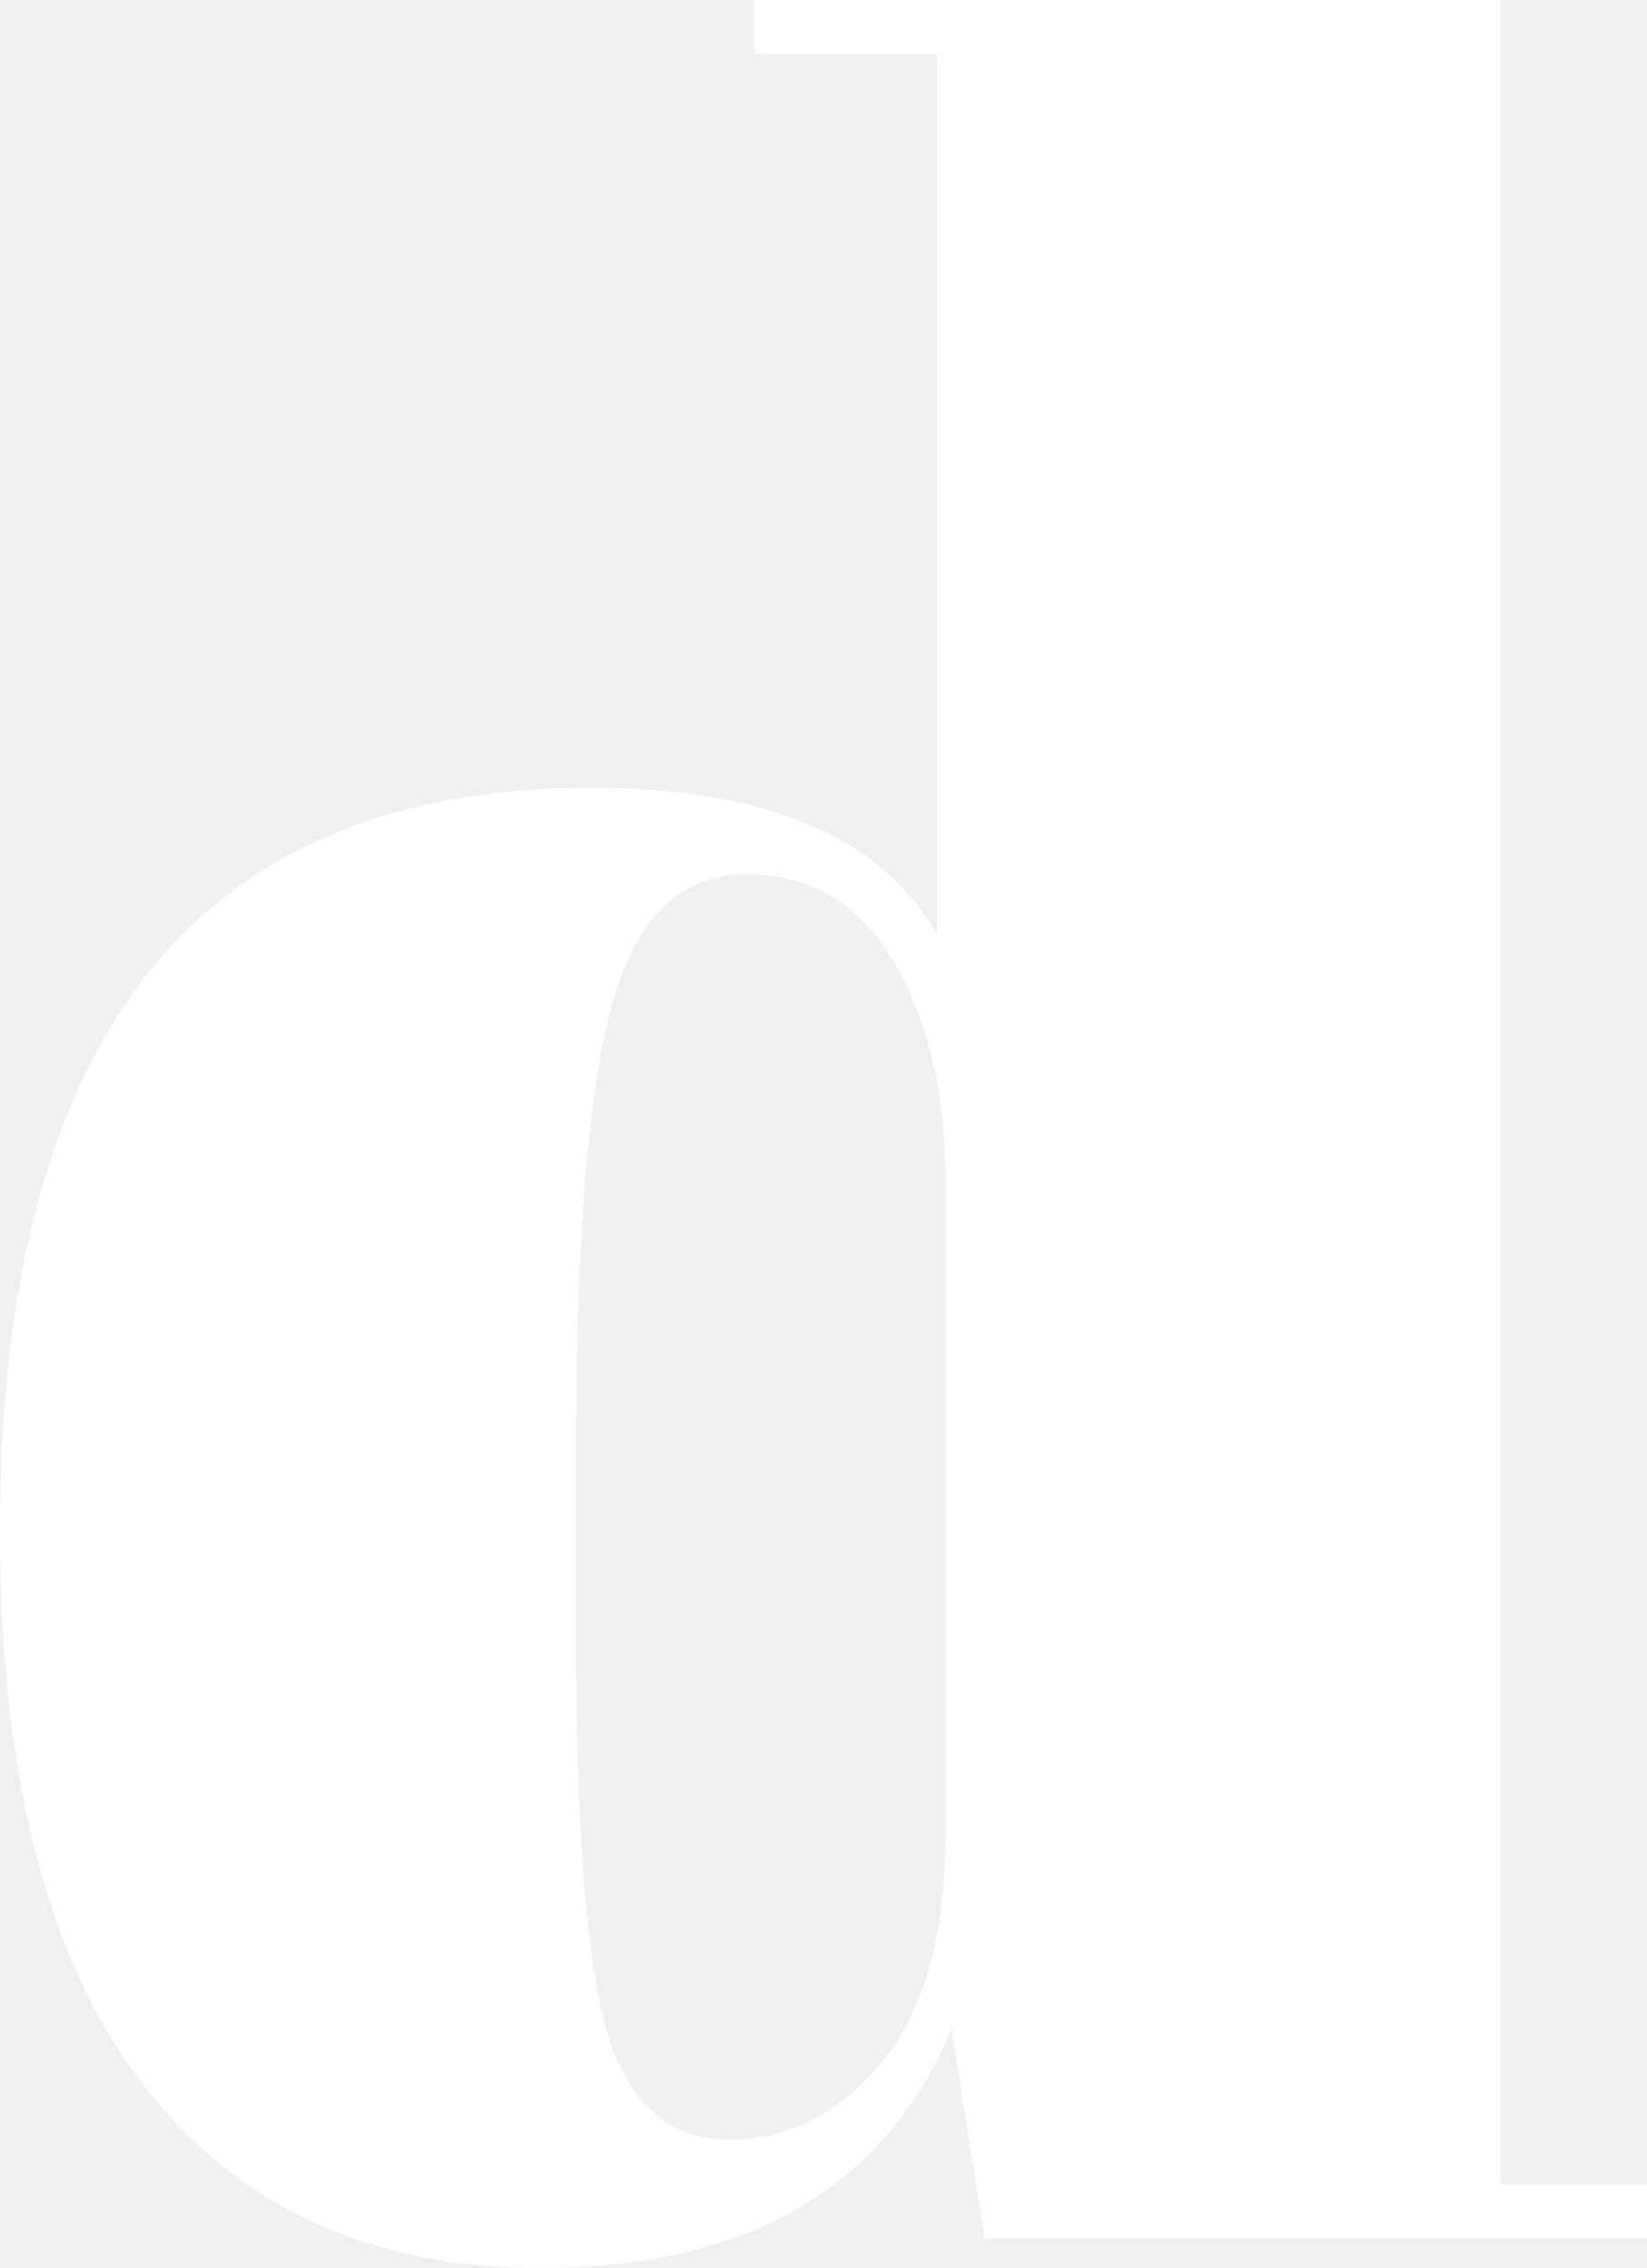
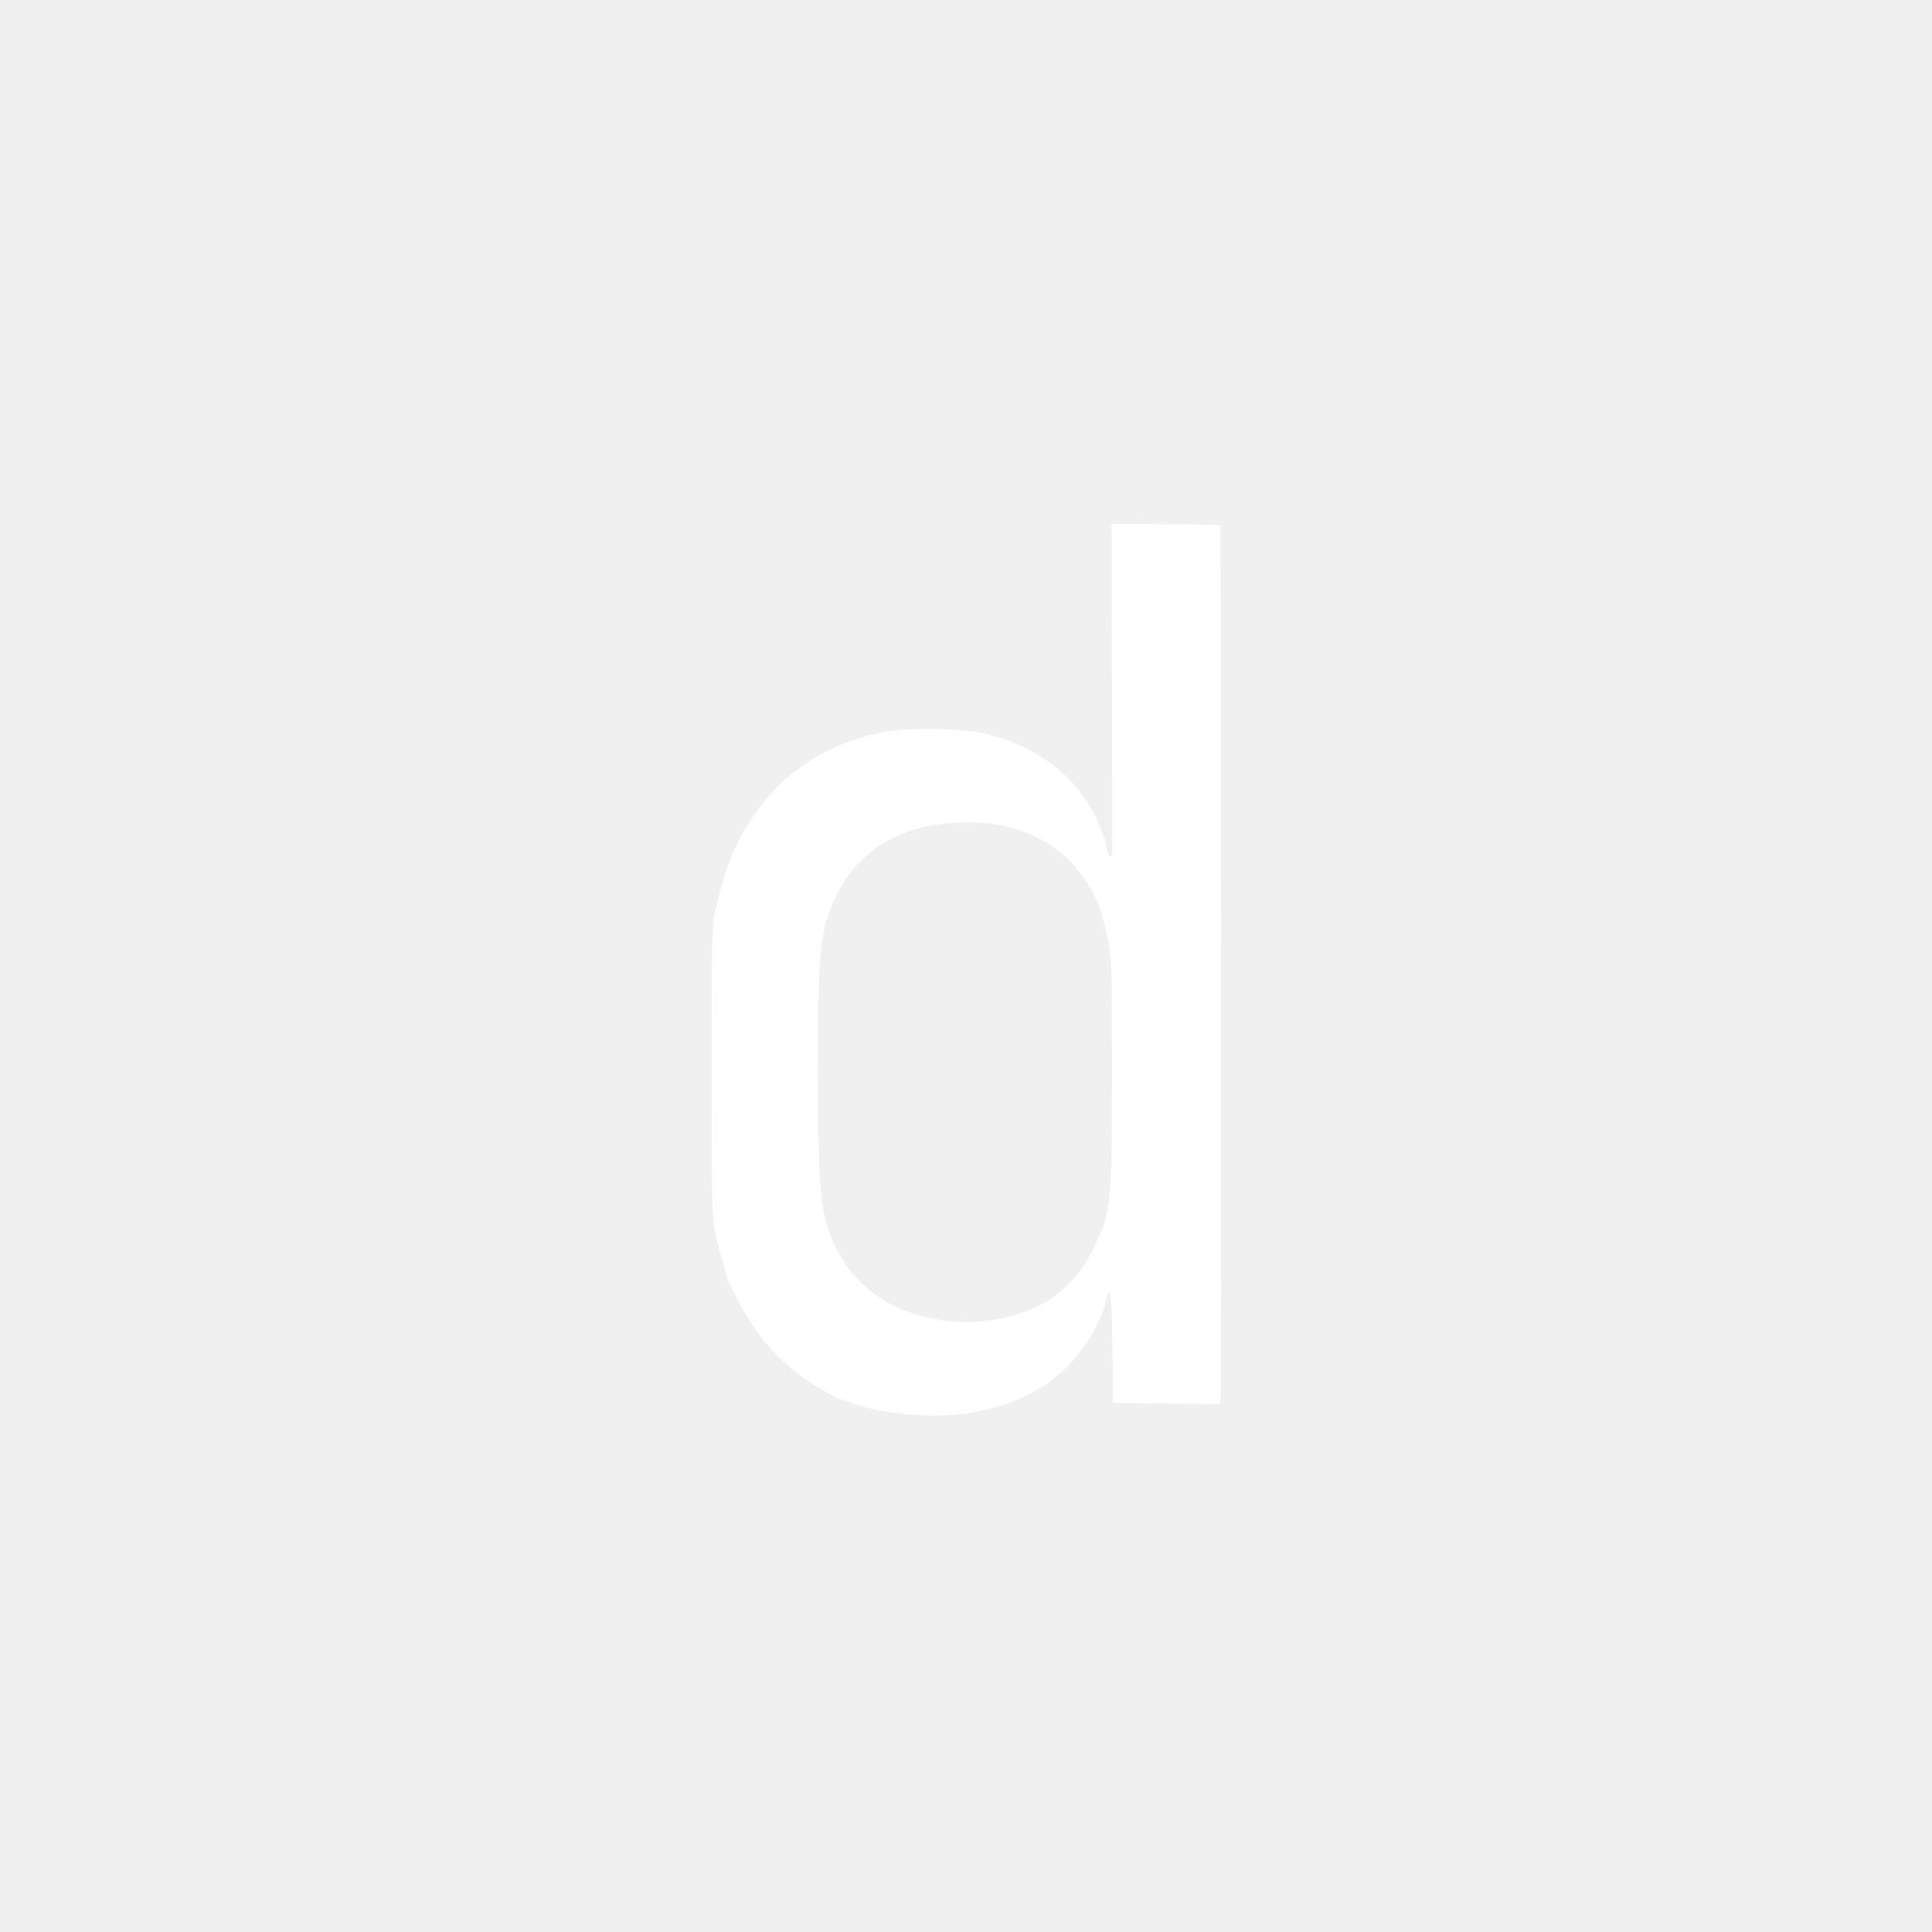
- <svg xmlns="http://www.w3.org/2000/svg" viewBox="0 15.4 27.6 38" data-asc="1.058" width="13.8" height="19">
-   <defs />
-   <g fill="#ffffff">
-     <g transform="translate(0, 0)">
-       <path d="M9.65 42.55Q9.65 47.80 10.20 49.53Q10.75 51.25 12.23 51.25Q13.70 51.25 14.78 49.95Q15.85 48.65 15.85 46.10L15.85 35.20Q15.85 33.05 15 31.55Q14.15 30.05 12.50 30.05Q10.85 30.05 10.25 32.25Q9.65 34.45 9.65 39.95L9.65 42.55M16.50 52.90L15.95 49.40Q14.25 53.40 9.05 53.40Q4.75 53.40 2.38 50.30Q0 47.20 0 41.05Q0 28.60 9.90 28.60Q14.30 28.60 15.70 31.05L15.70 16.30L12.65 16.30L12.65 15.40L25.15 15.40L25.15 52.00L27.60 52.00L27.60 52.90L16.50 52.90Z" />
-     </g>
+ <svg xmlns="http://www.w3.org/2000/svg" version="1.0" width="900pt" height="900pt" viewBox="0 0 900 900" preserveAspectRatio="xMidYMid meet">
+   <g transform="translate(0,900) scale(0.1,-0.1)" fill="#ffffff" stroke="none">
+     <path d="M5180 5798 c1 -420 2 -769 1 -775 -2 -28 -20 -11 -26 25 -17 100 -86 229 -171 318 -97 101 -222 171 -384 214 -114 30 -395 33 -511 5 -227 -54 -404 -162 -532 -322 -112 -142 -171 -272 -223 -498 -18 -74 -19 -133 -19 -755 0 -619 2 -682 18 -760 11 -47 25 -103 33 -125 8 -23 14 -46 14 -54 0 -29 95 -206 149 -278 66 -88 130 -151 211 -210 58 -42 166 -103 182 -103 6 0 24 -6 41 -14 55 -23 118 -36 242 -52 278 -34 552 34 724 180 111 95 199 234 226 360 16 73 25 -8 27 -239 l3 -250 247 -3 248 -2 5 22 c3 13 4 934 3 2048 l-3 2025 -253 3 -254 2 2 -762z m-520 -642 c156 -30 290 -111 376 -228 67 -92 94 -156 124 -297 19 -87 20 -133 20 -626 0 -618 -4 -656 -86 -820 -89 -181 -225 -284 -428 -326 -114 -24 -217 -24 -333 1 -240 50 -406 198 -479 427 -34 106 -43 256 -44 710 0 569 10 669 82 823 69 148 188 254 348 310 110 39 293 50 420 26z" />
  </g>
</svg>
